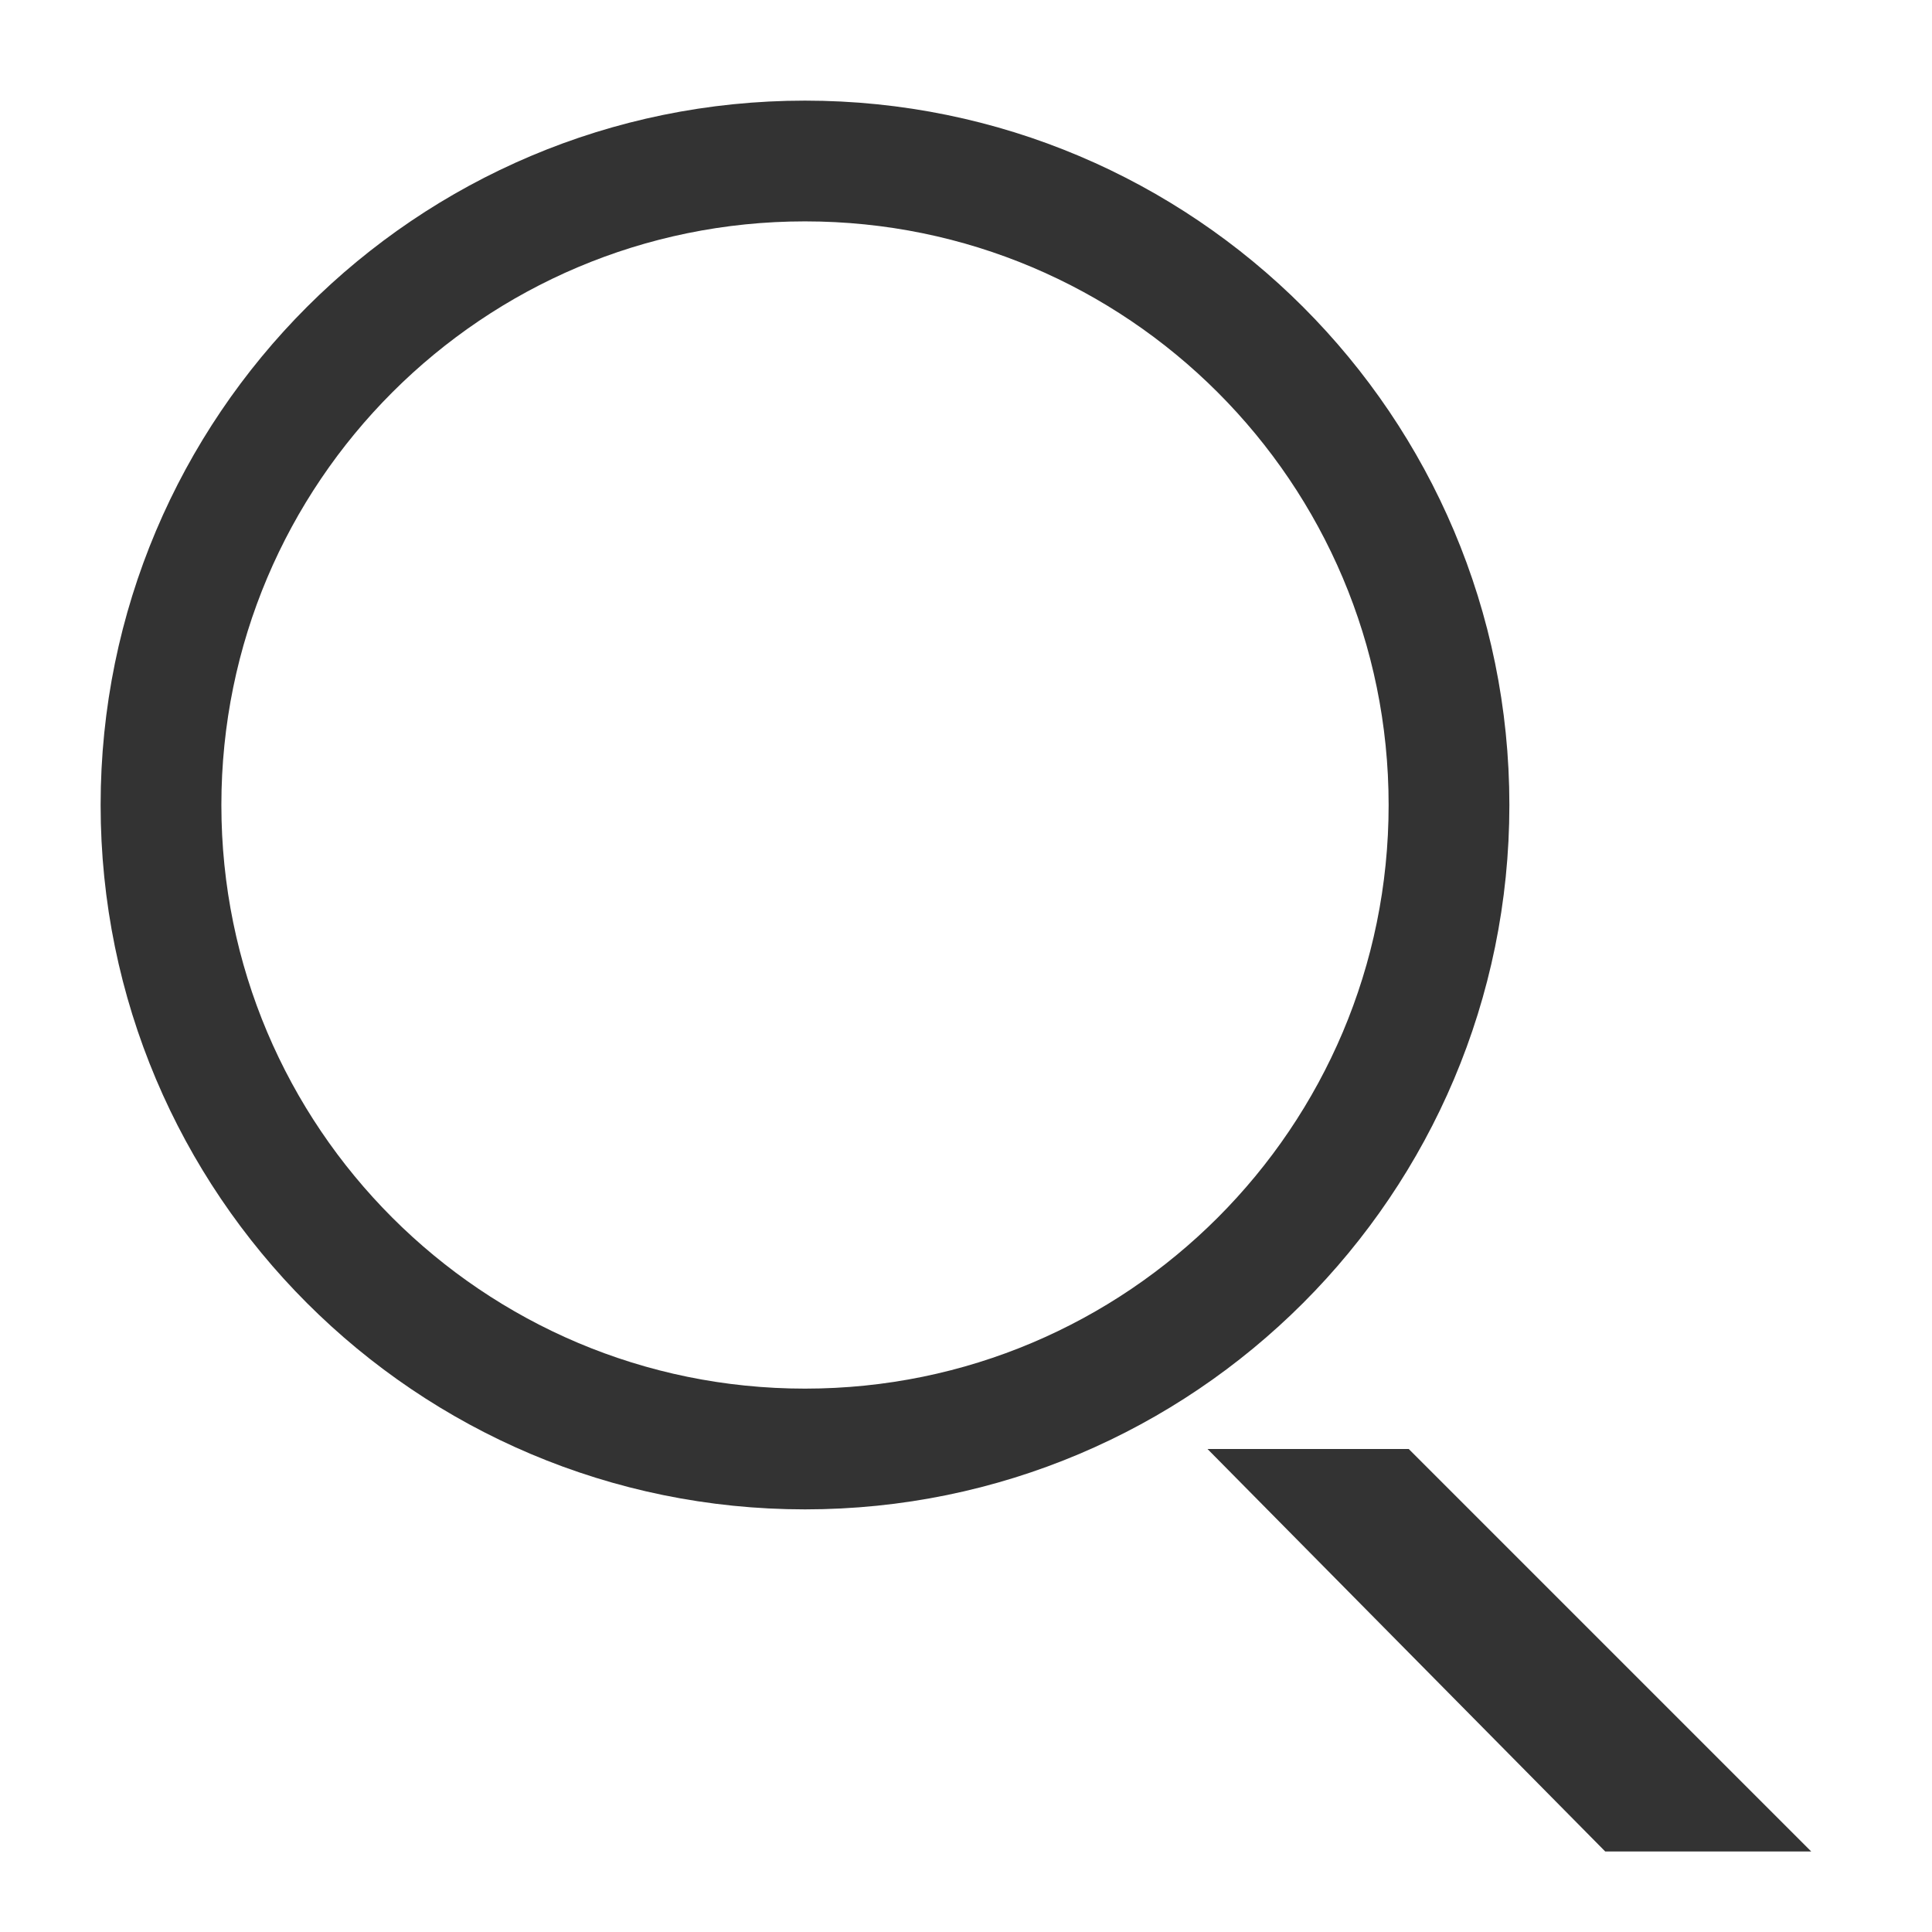
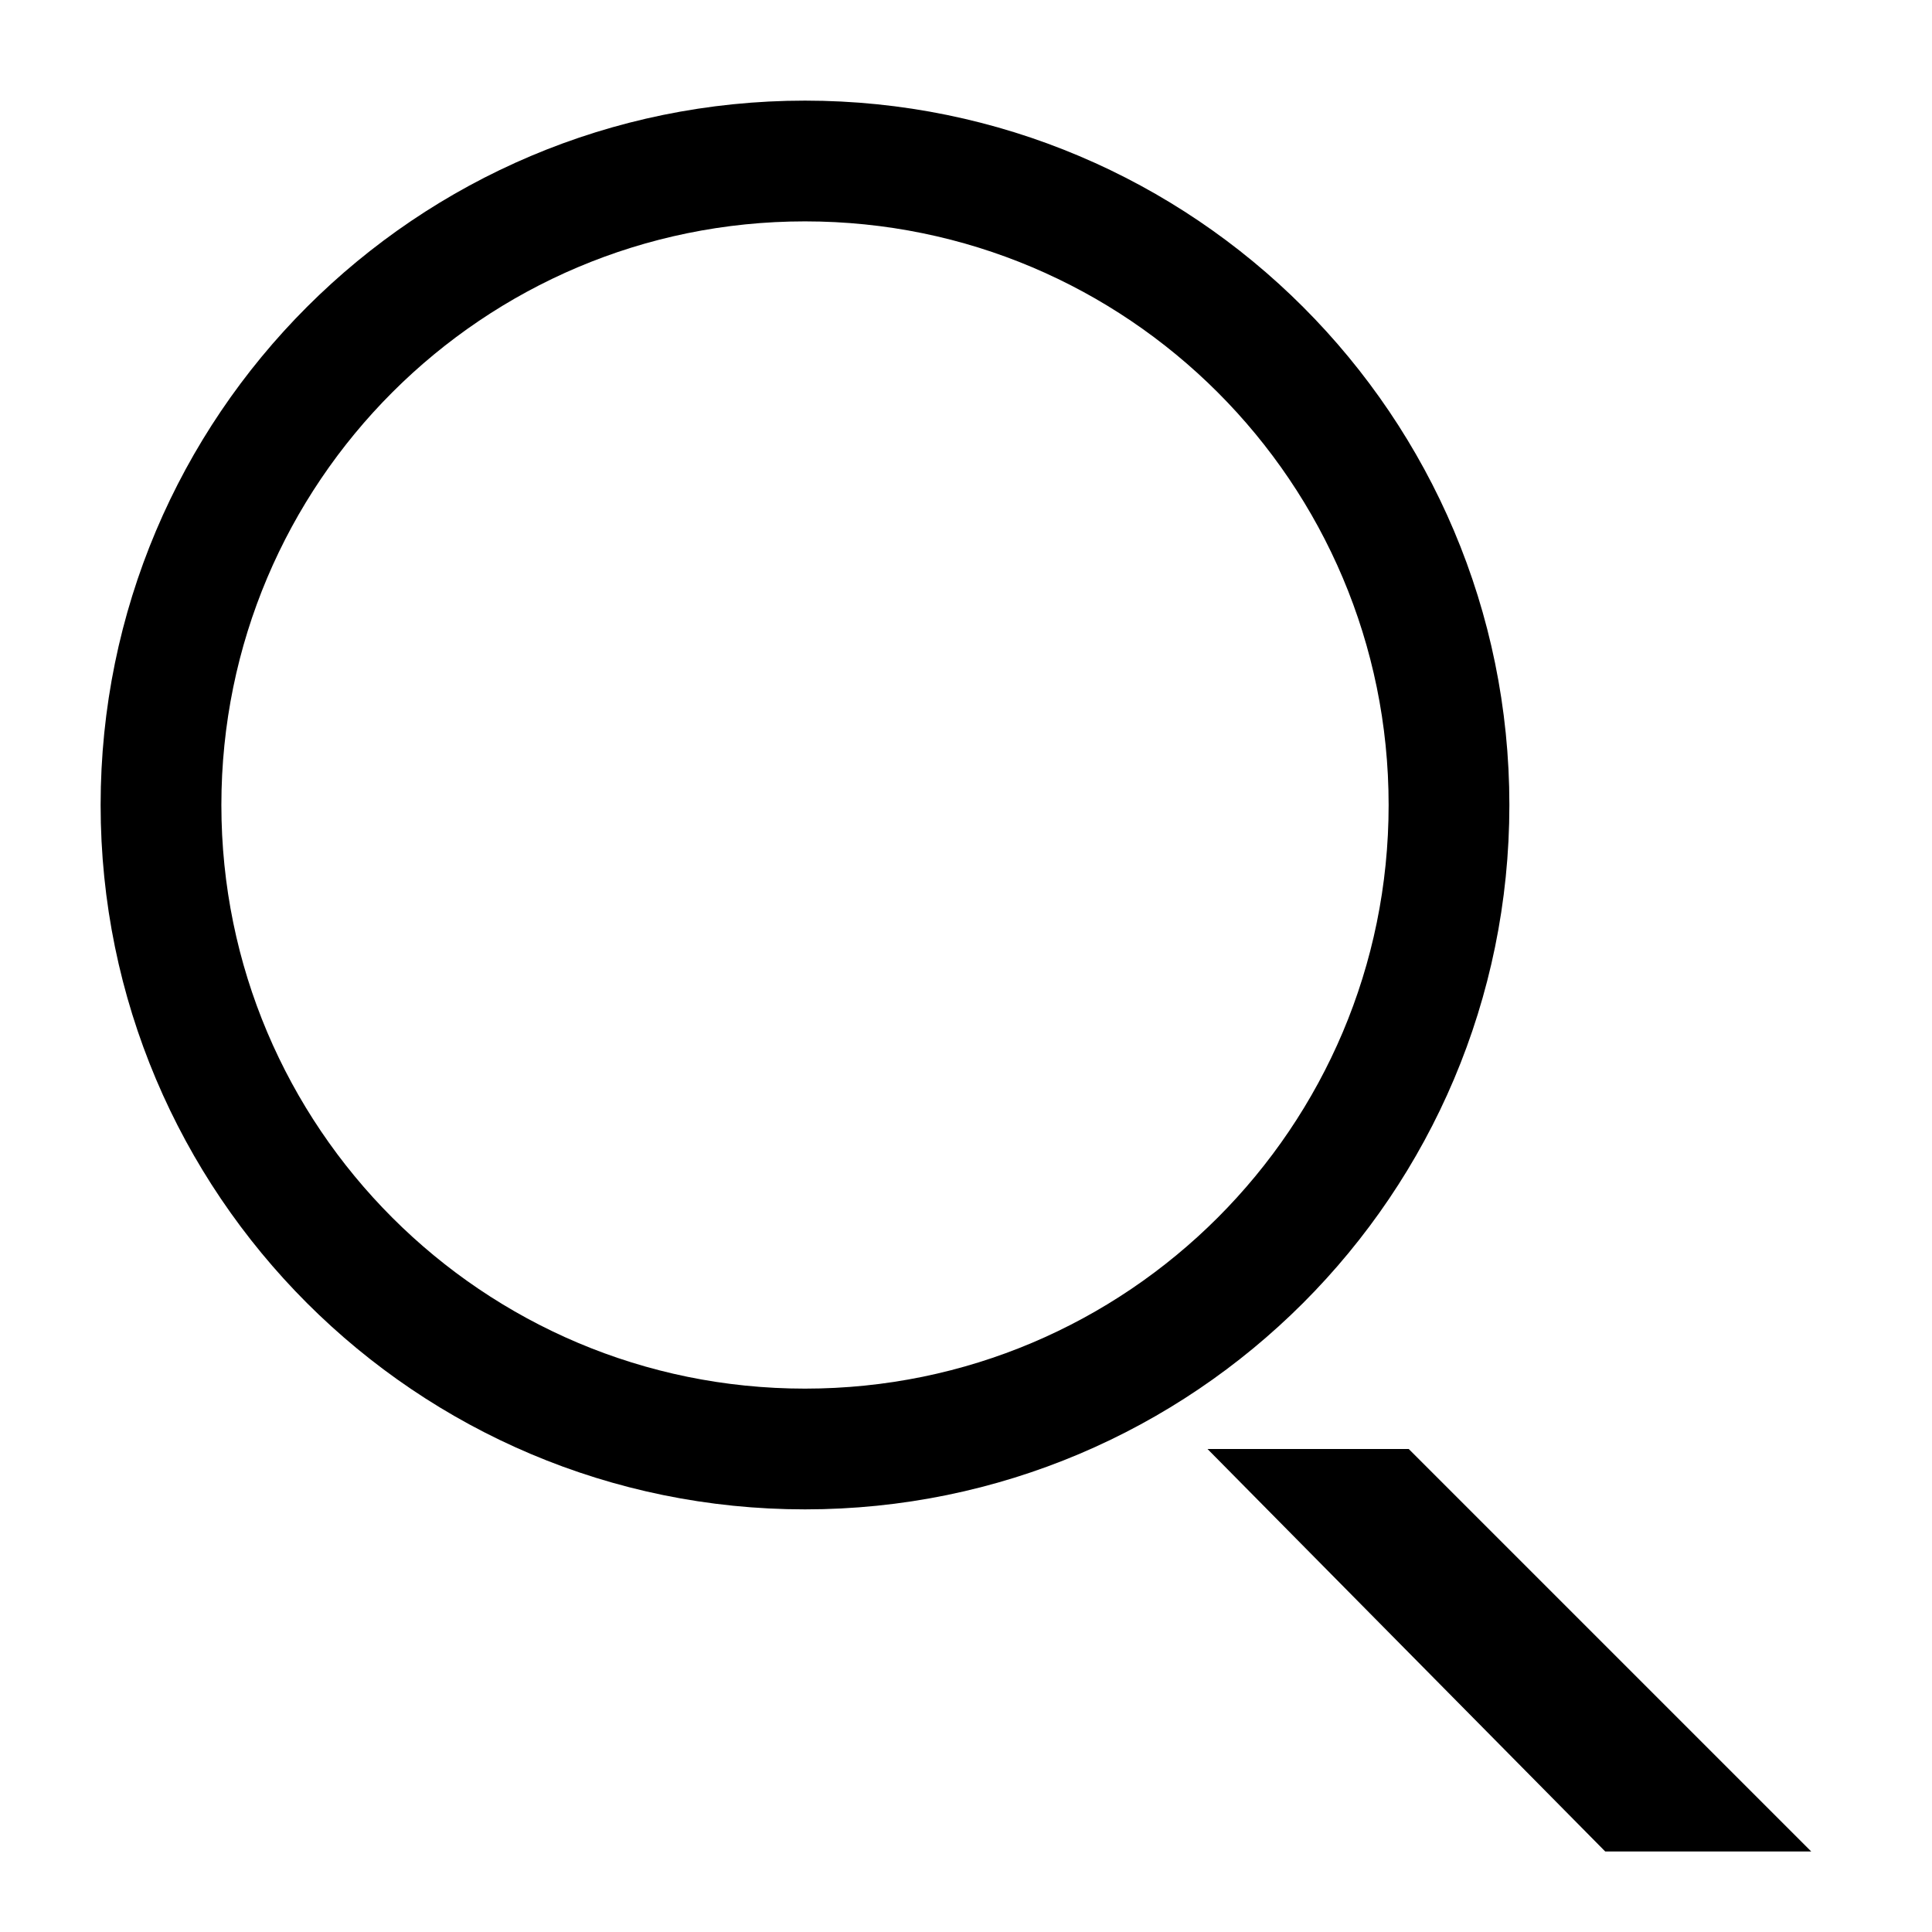
- <svg xmlns="http://www.w3.org/2000/svg" width="24" height="24" viewBox="0 0 24 24" fill="none">
-   <path d="M10 18C14.418 18 18 14.418 18 10C18 5.582 14.418 2 10 2C5.582 2 2 5.582 2 10C2 14.418 5.582 18 10 18Z" stroke="#333333" stroke-width="1.5" stroke-miterlimit="10" />
-   <path fill-rule="evenodd" clip-rule="evenodd" d="M19.941 23L15 18L17.5 18L22.5 23L19.941 23Z" fill="#333333" />
+ <svg xmlns="http://www.w3.org/2000/svg" width="24" height="24" fill="none" viewBox="0 0 24 24">
+   <path d="M10 18C14.418 18 18 14.418 18 10C18 5.582 14.418 2 10 2C5.582 2 2 5.582 2 10C2 14.418 5.582 18 10 18Z" stroke="currentColor" stroke-width="1.5" stroke-miterlimit="10" />
+   <path fill-rule="evenodd" clip-rule="evenodd" d="M19.941 23L15 18L17.5 18L22.5 23L19.941 23Z" fill="currentColor" />
</svg>
